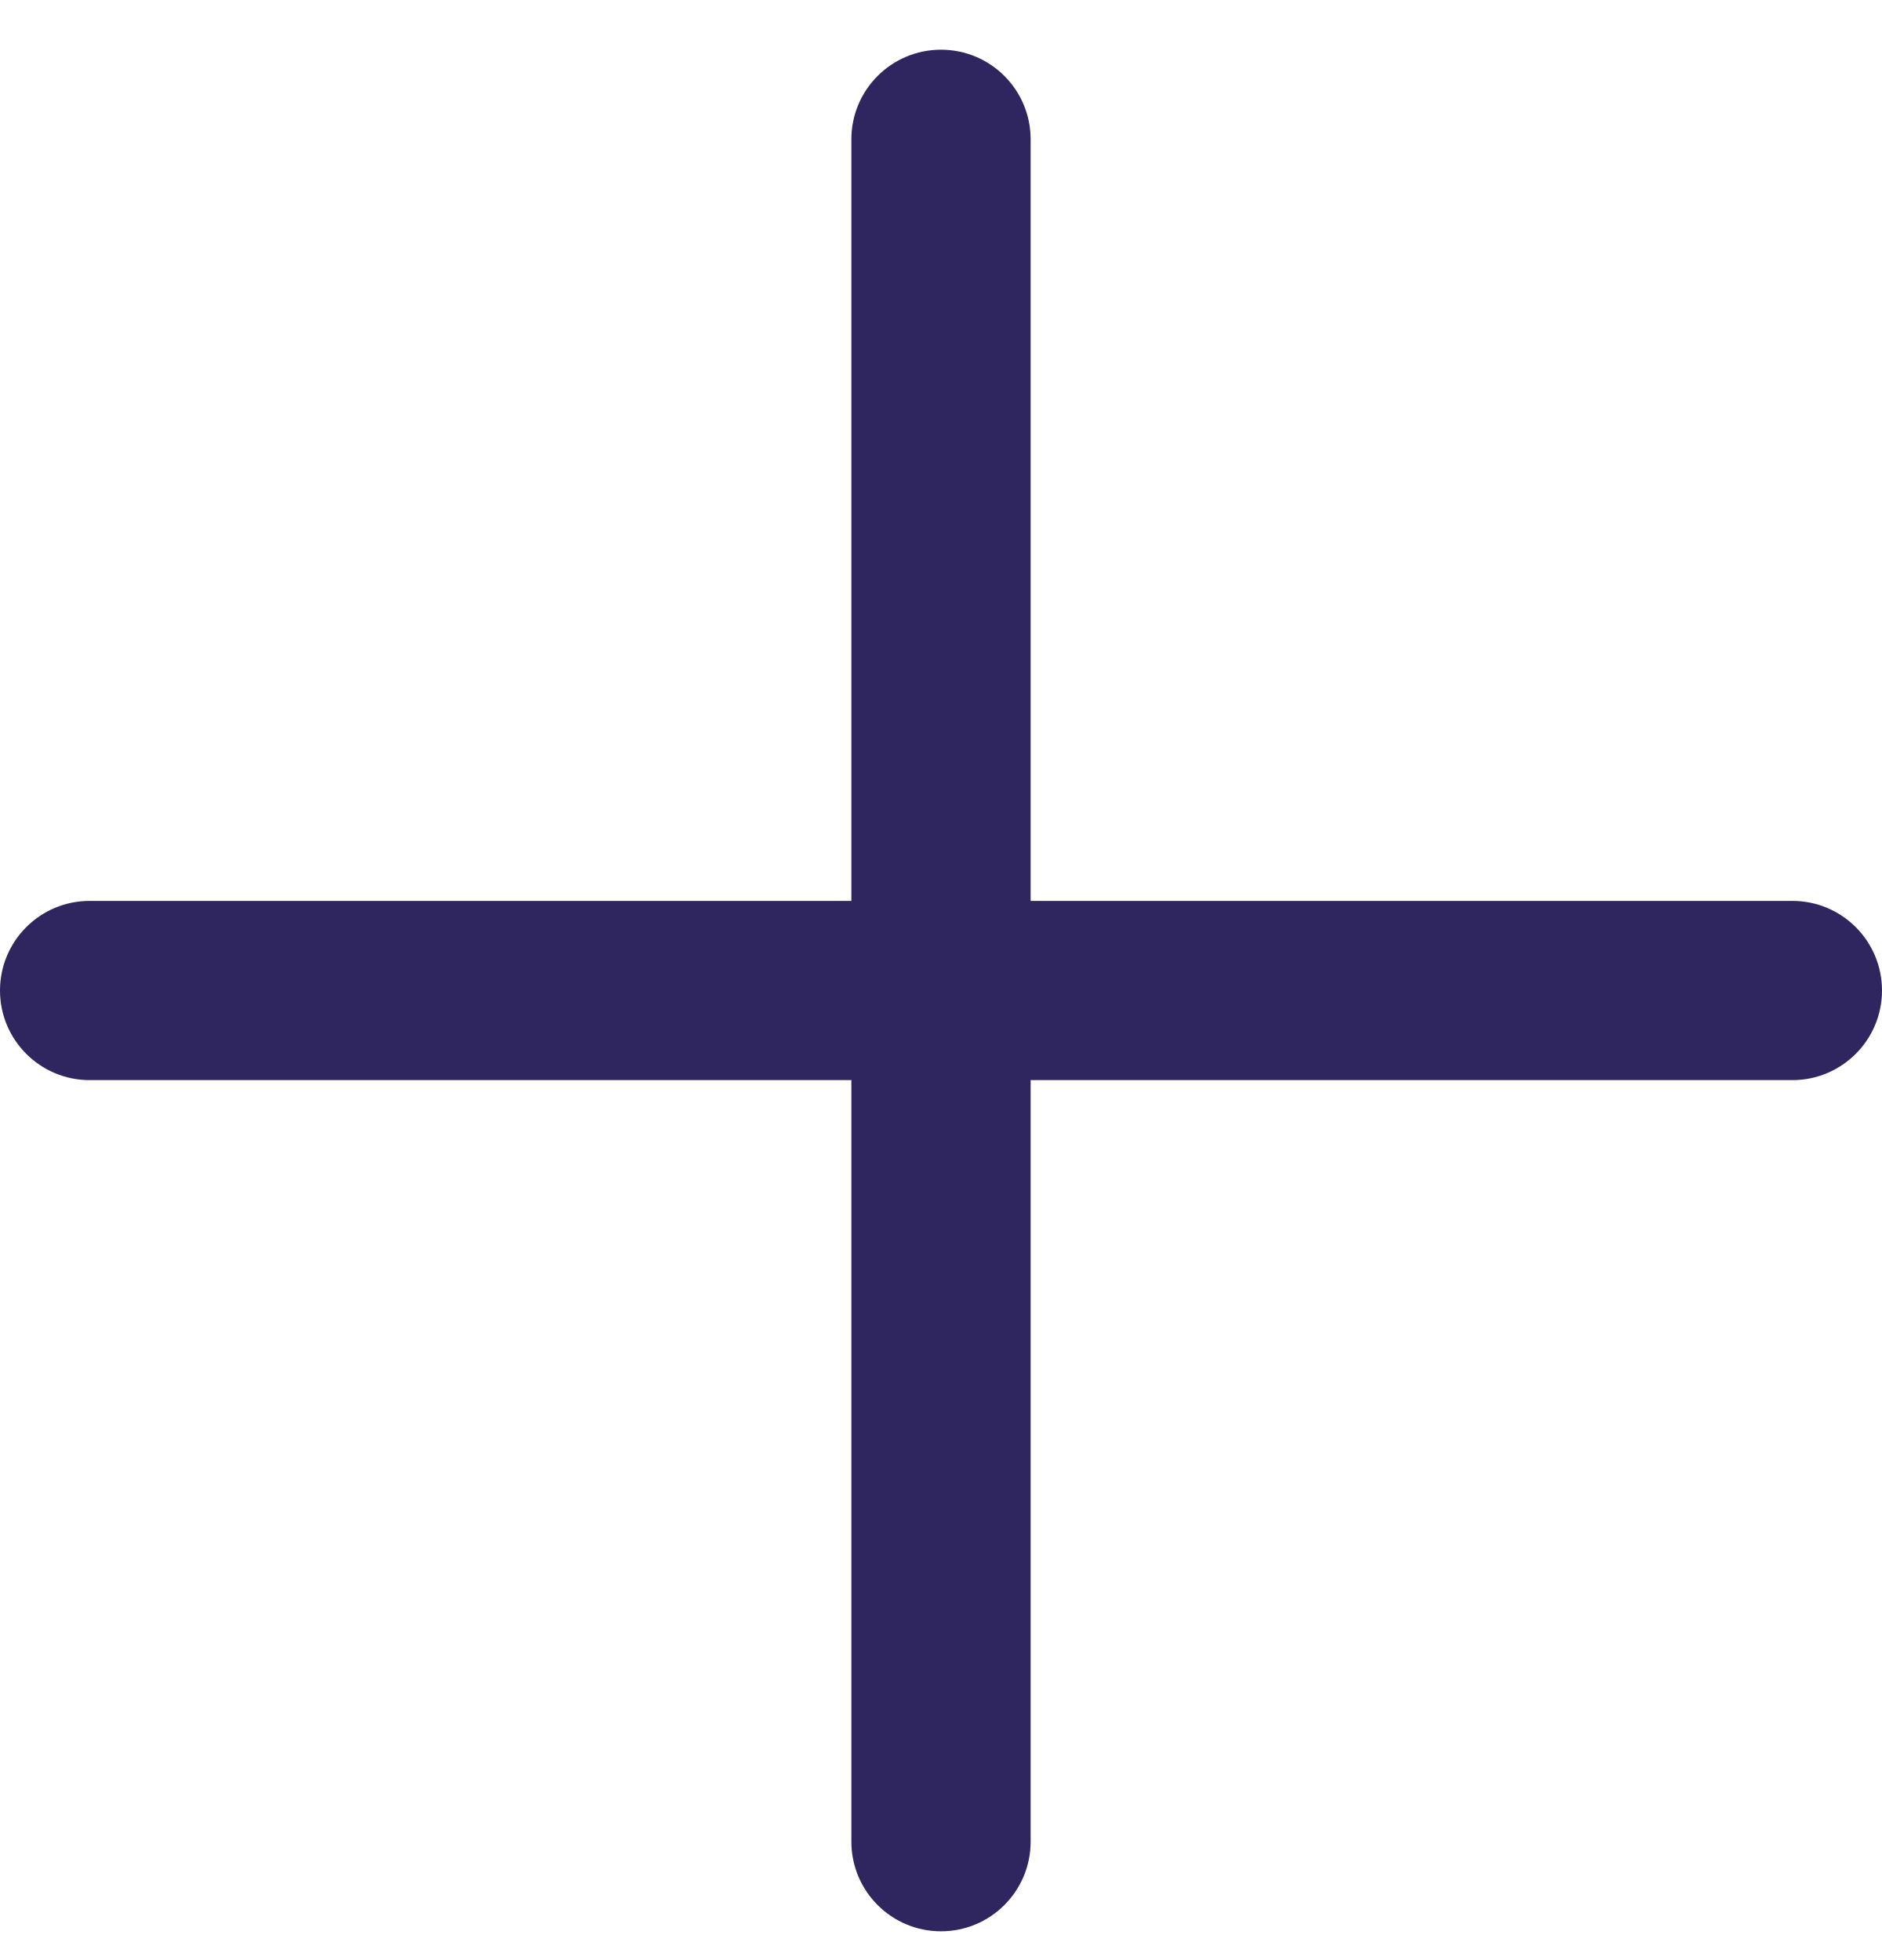
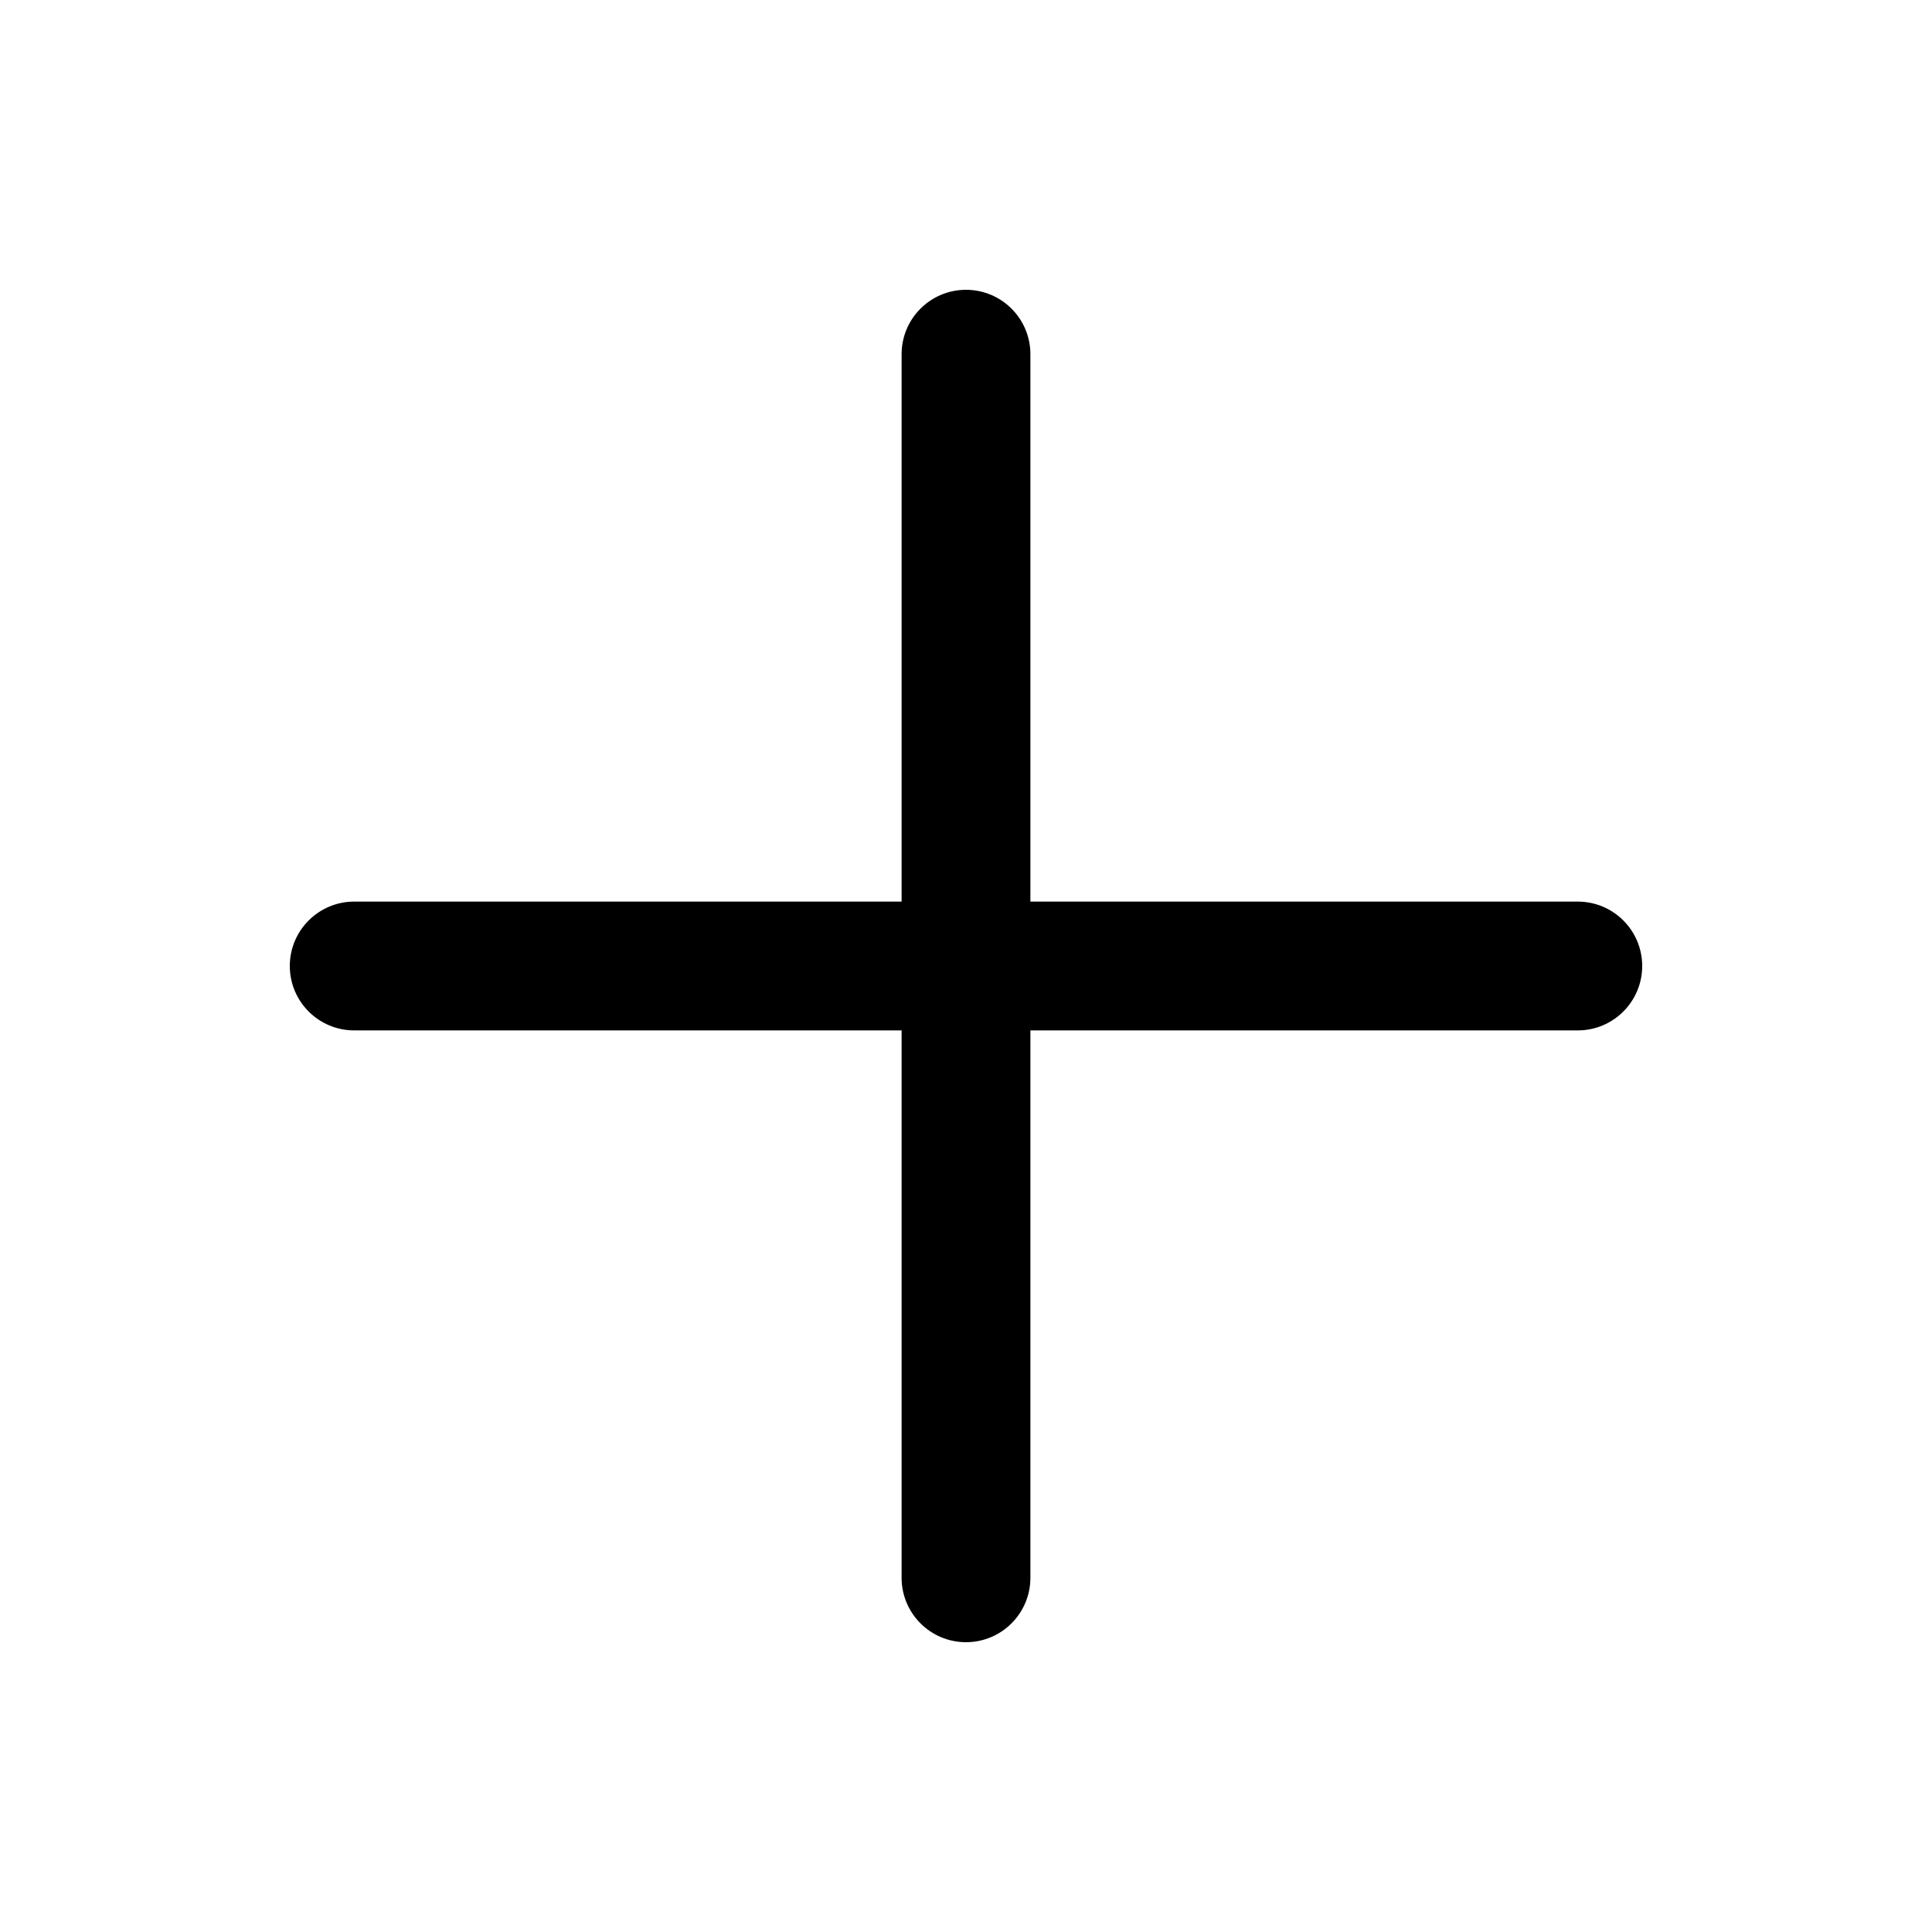
- <svg xmlns="http://www.w3.org/2000/svg" width="24" height="25" viewBox="0 0 24 25" fill="none">
-   <path fill-rule="evenodd" clip-rule="evenodd" d="M13.143 1.777C13.143 1.145 12.631 0.634 12 0.634C11.369 0.634 10.857 1.145 10.857 1.777V11.491H1.143C0.512 11.491 0 12.002 0 12.634C0 13.265 0.512 13.777 1.143 13.777H10.857V23.491C10.857 24.122 11.369 24.634 12 24.634C12.631 24.634 13.143 24.122 13.143 23.491V13.777H22.857C23.488 13.777 24 13.265 24 12.634C24 12.002 23.488 11.491 22.857 11.491H13.143V1.777Z" fill="#2F265F" />
+ <svg xmlns="http://www.w3.org/2000/svg" width="15" height="15" viewBox="0 0 15 15" fill="none">
+   <path d="M7.5 2.25C7.776 2.25 8 2.474 8 2.75V7H12.25C12.526 7 12.75 7.224 12.75 7.5C12.75 7.776 12.526 8 12.25 8H8V12.25C8 12.526 7.776 12.75 7.5 12.75C7.224 12.75 7 12.526 7 12.25V8H2.75C2.474 8 2.25 7.776 2.25 7.5C2.25 7.224 2.474 7 2.75 7H7V2.75C7 2.474 7.224 2.25 7.5 2.25Z" fill="currentColor" />
</svg>
